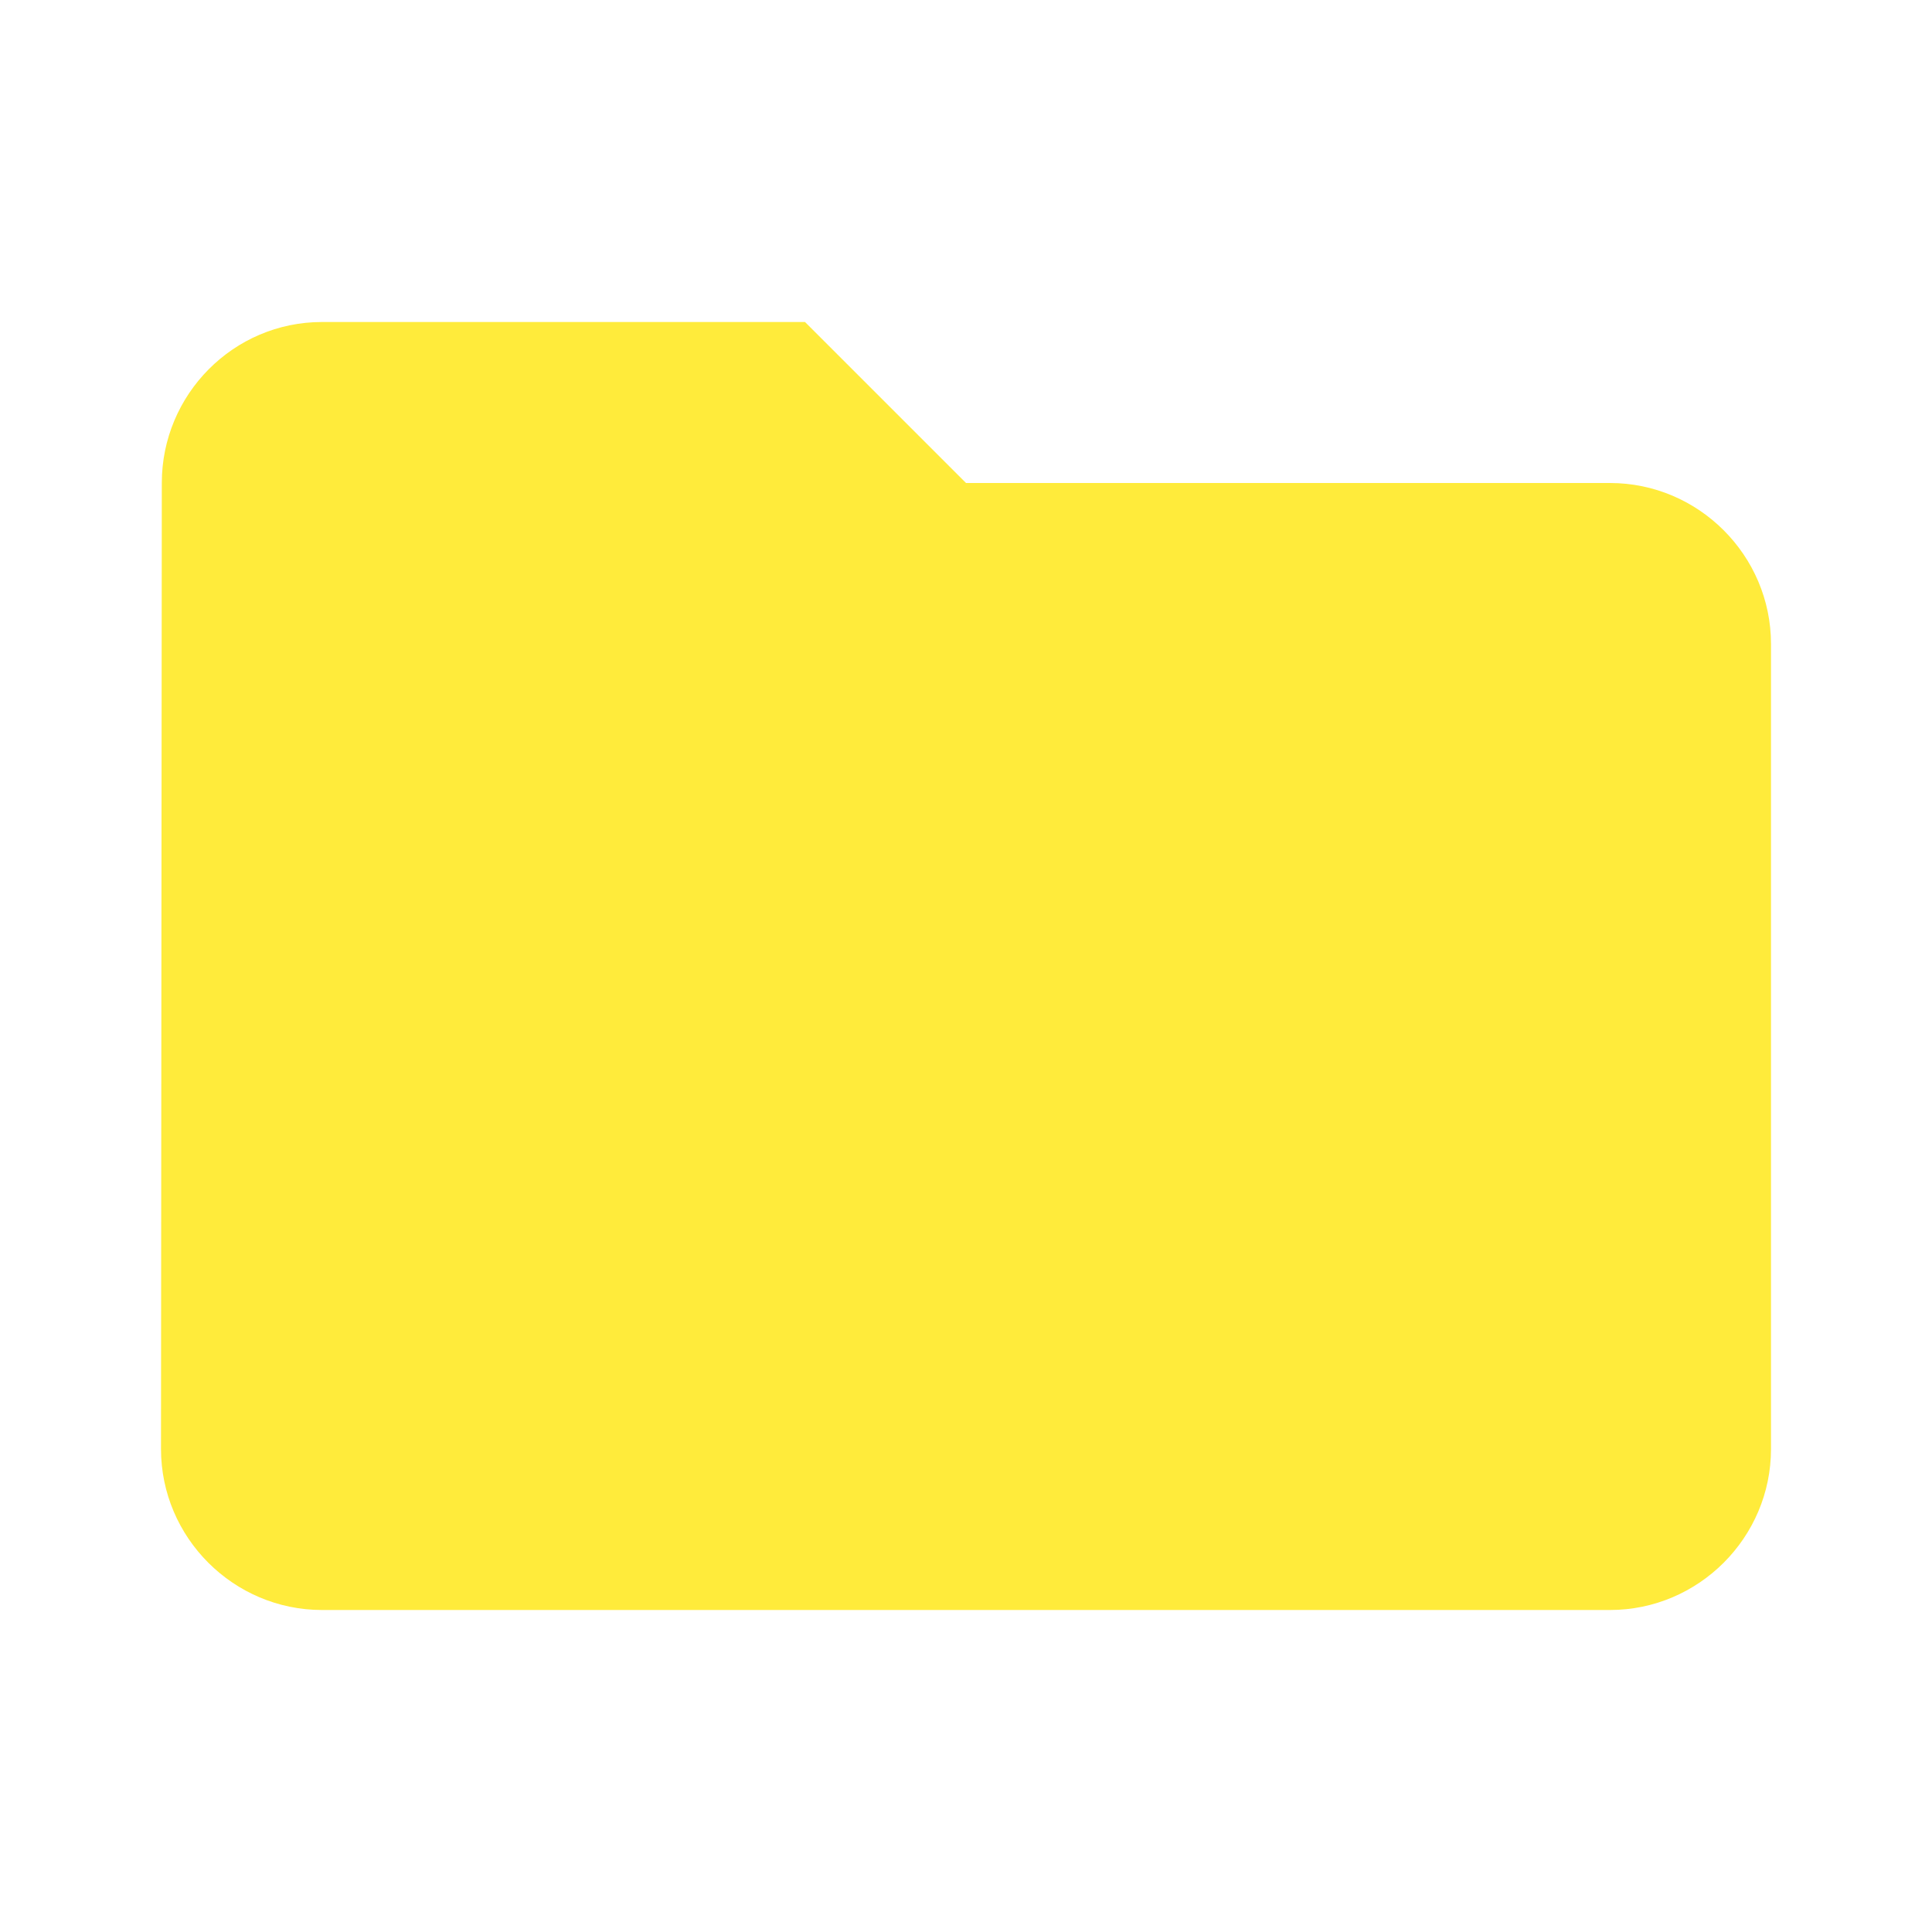
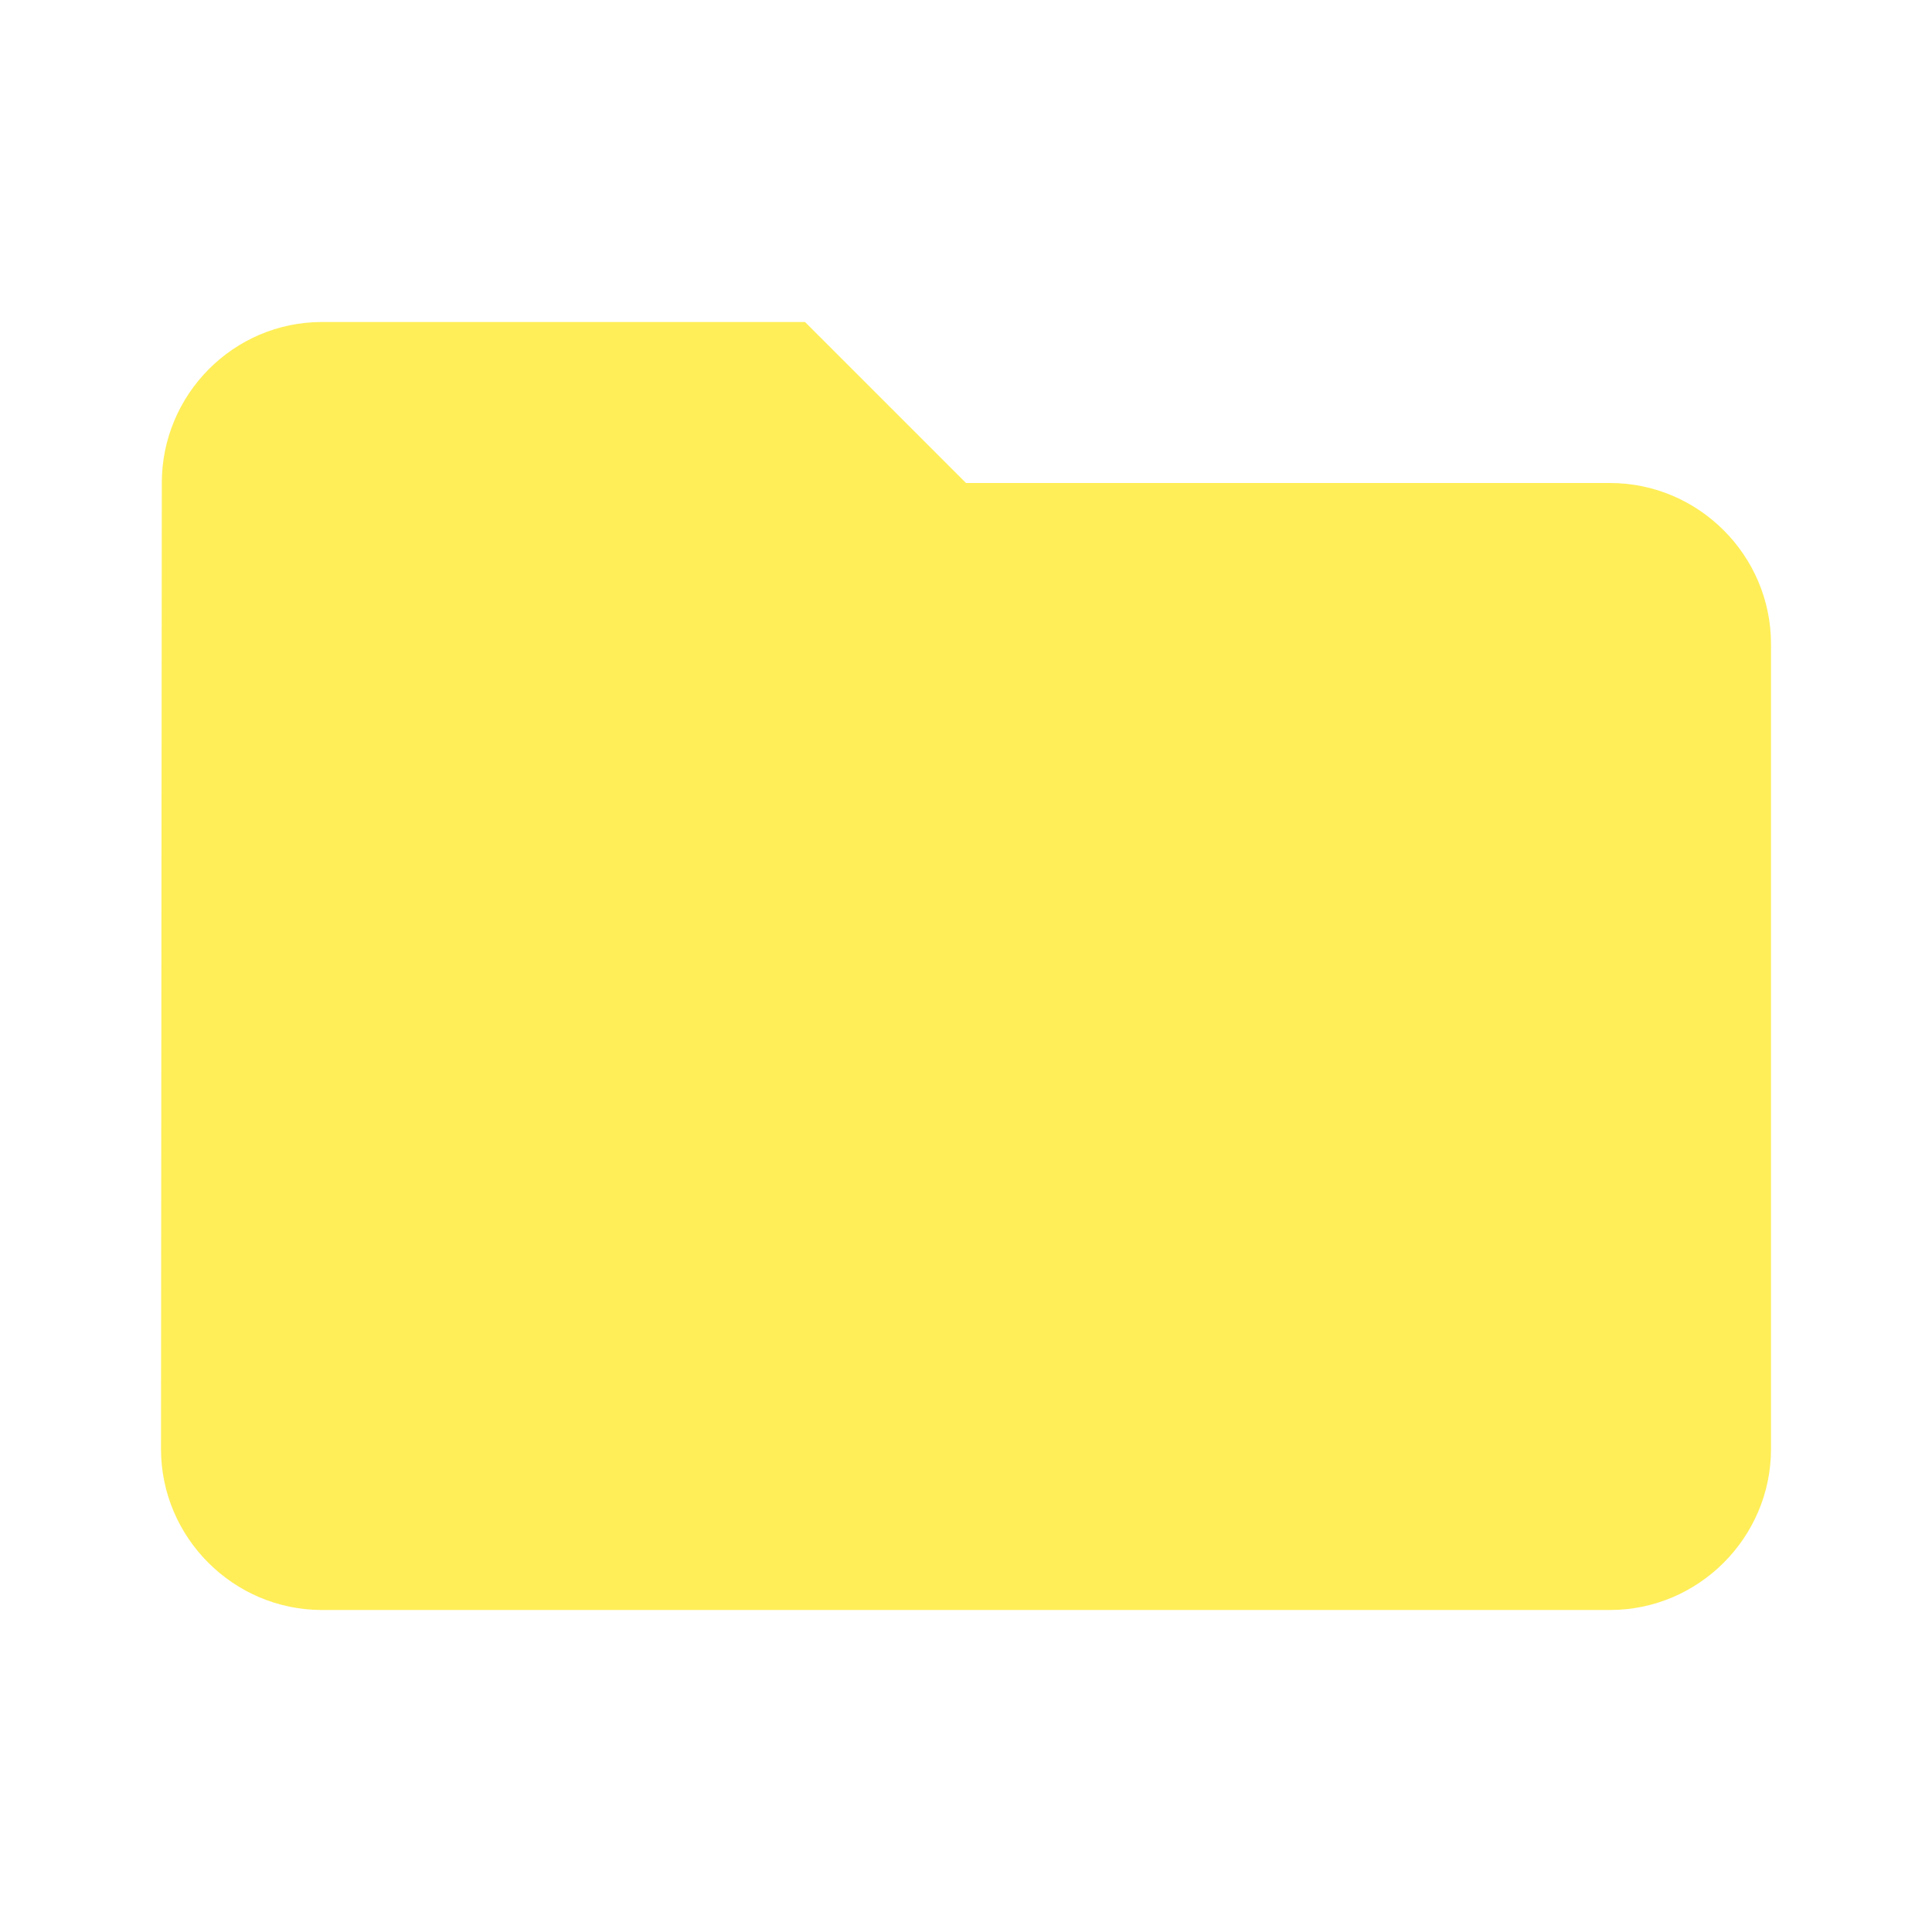
- <svg xmlns="http://www.w3.org/2000/svg" fill="#FFEB3B" height="18" viewBox="0 0 24 24" width="18">
+ <svg xmlns="http://www.w3.org/2000/svg" fill="#FFEE58" height="18" viewBox="0 0 24 24" width="18">
  <path d="M10 4H4c-1.1 0-1.99.9-1.99 2L2 18c0 1.1.9 2 2 2h16c1.1 0 2-.9 2-2V8c0-1.1-.9-2-2-2h-8l-2-2z" />
  <path d="M0 0h24v24H0z" fill="none" />
</svg>
